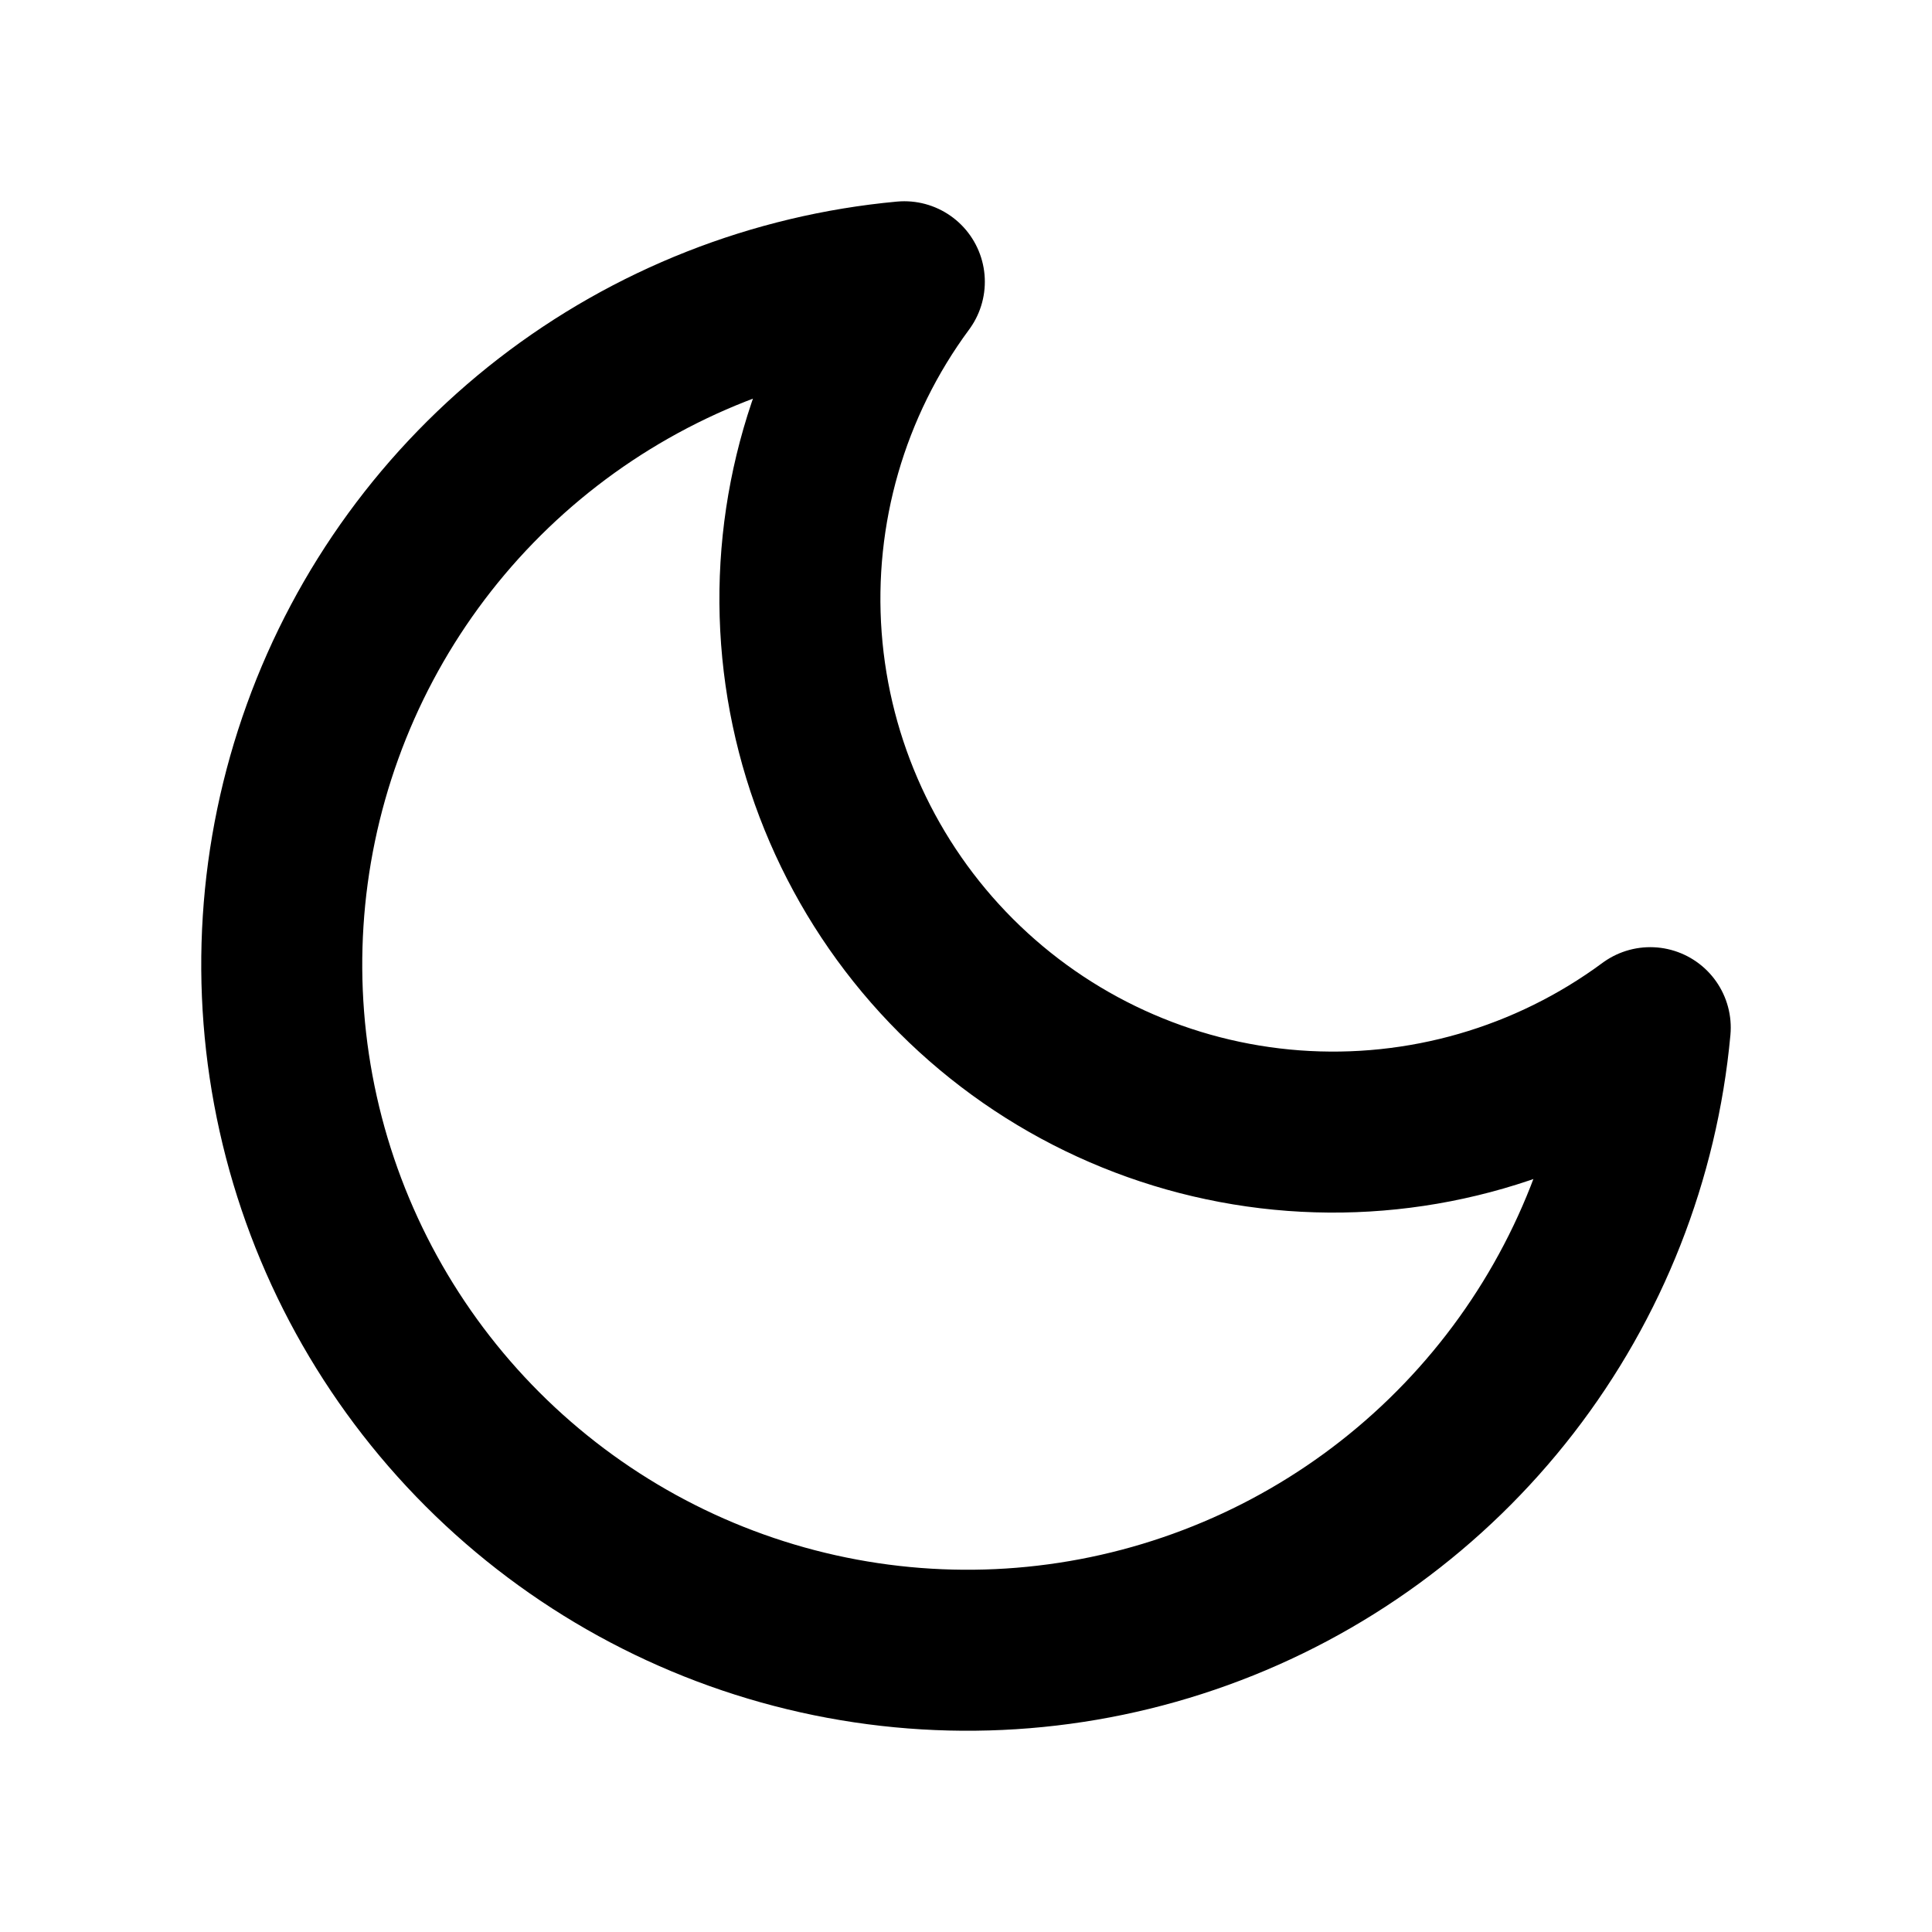
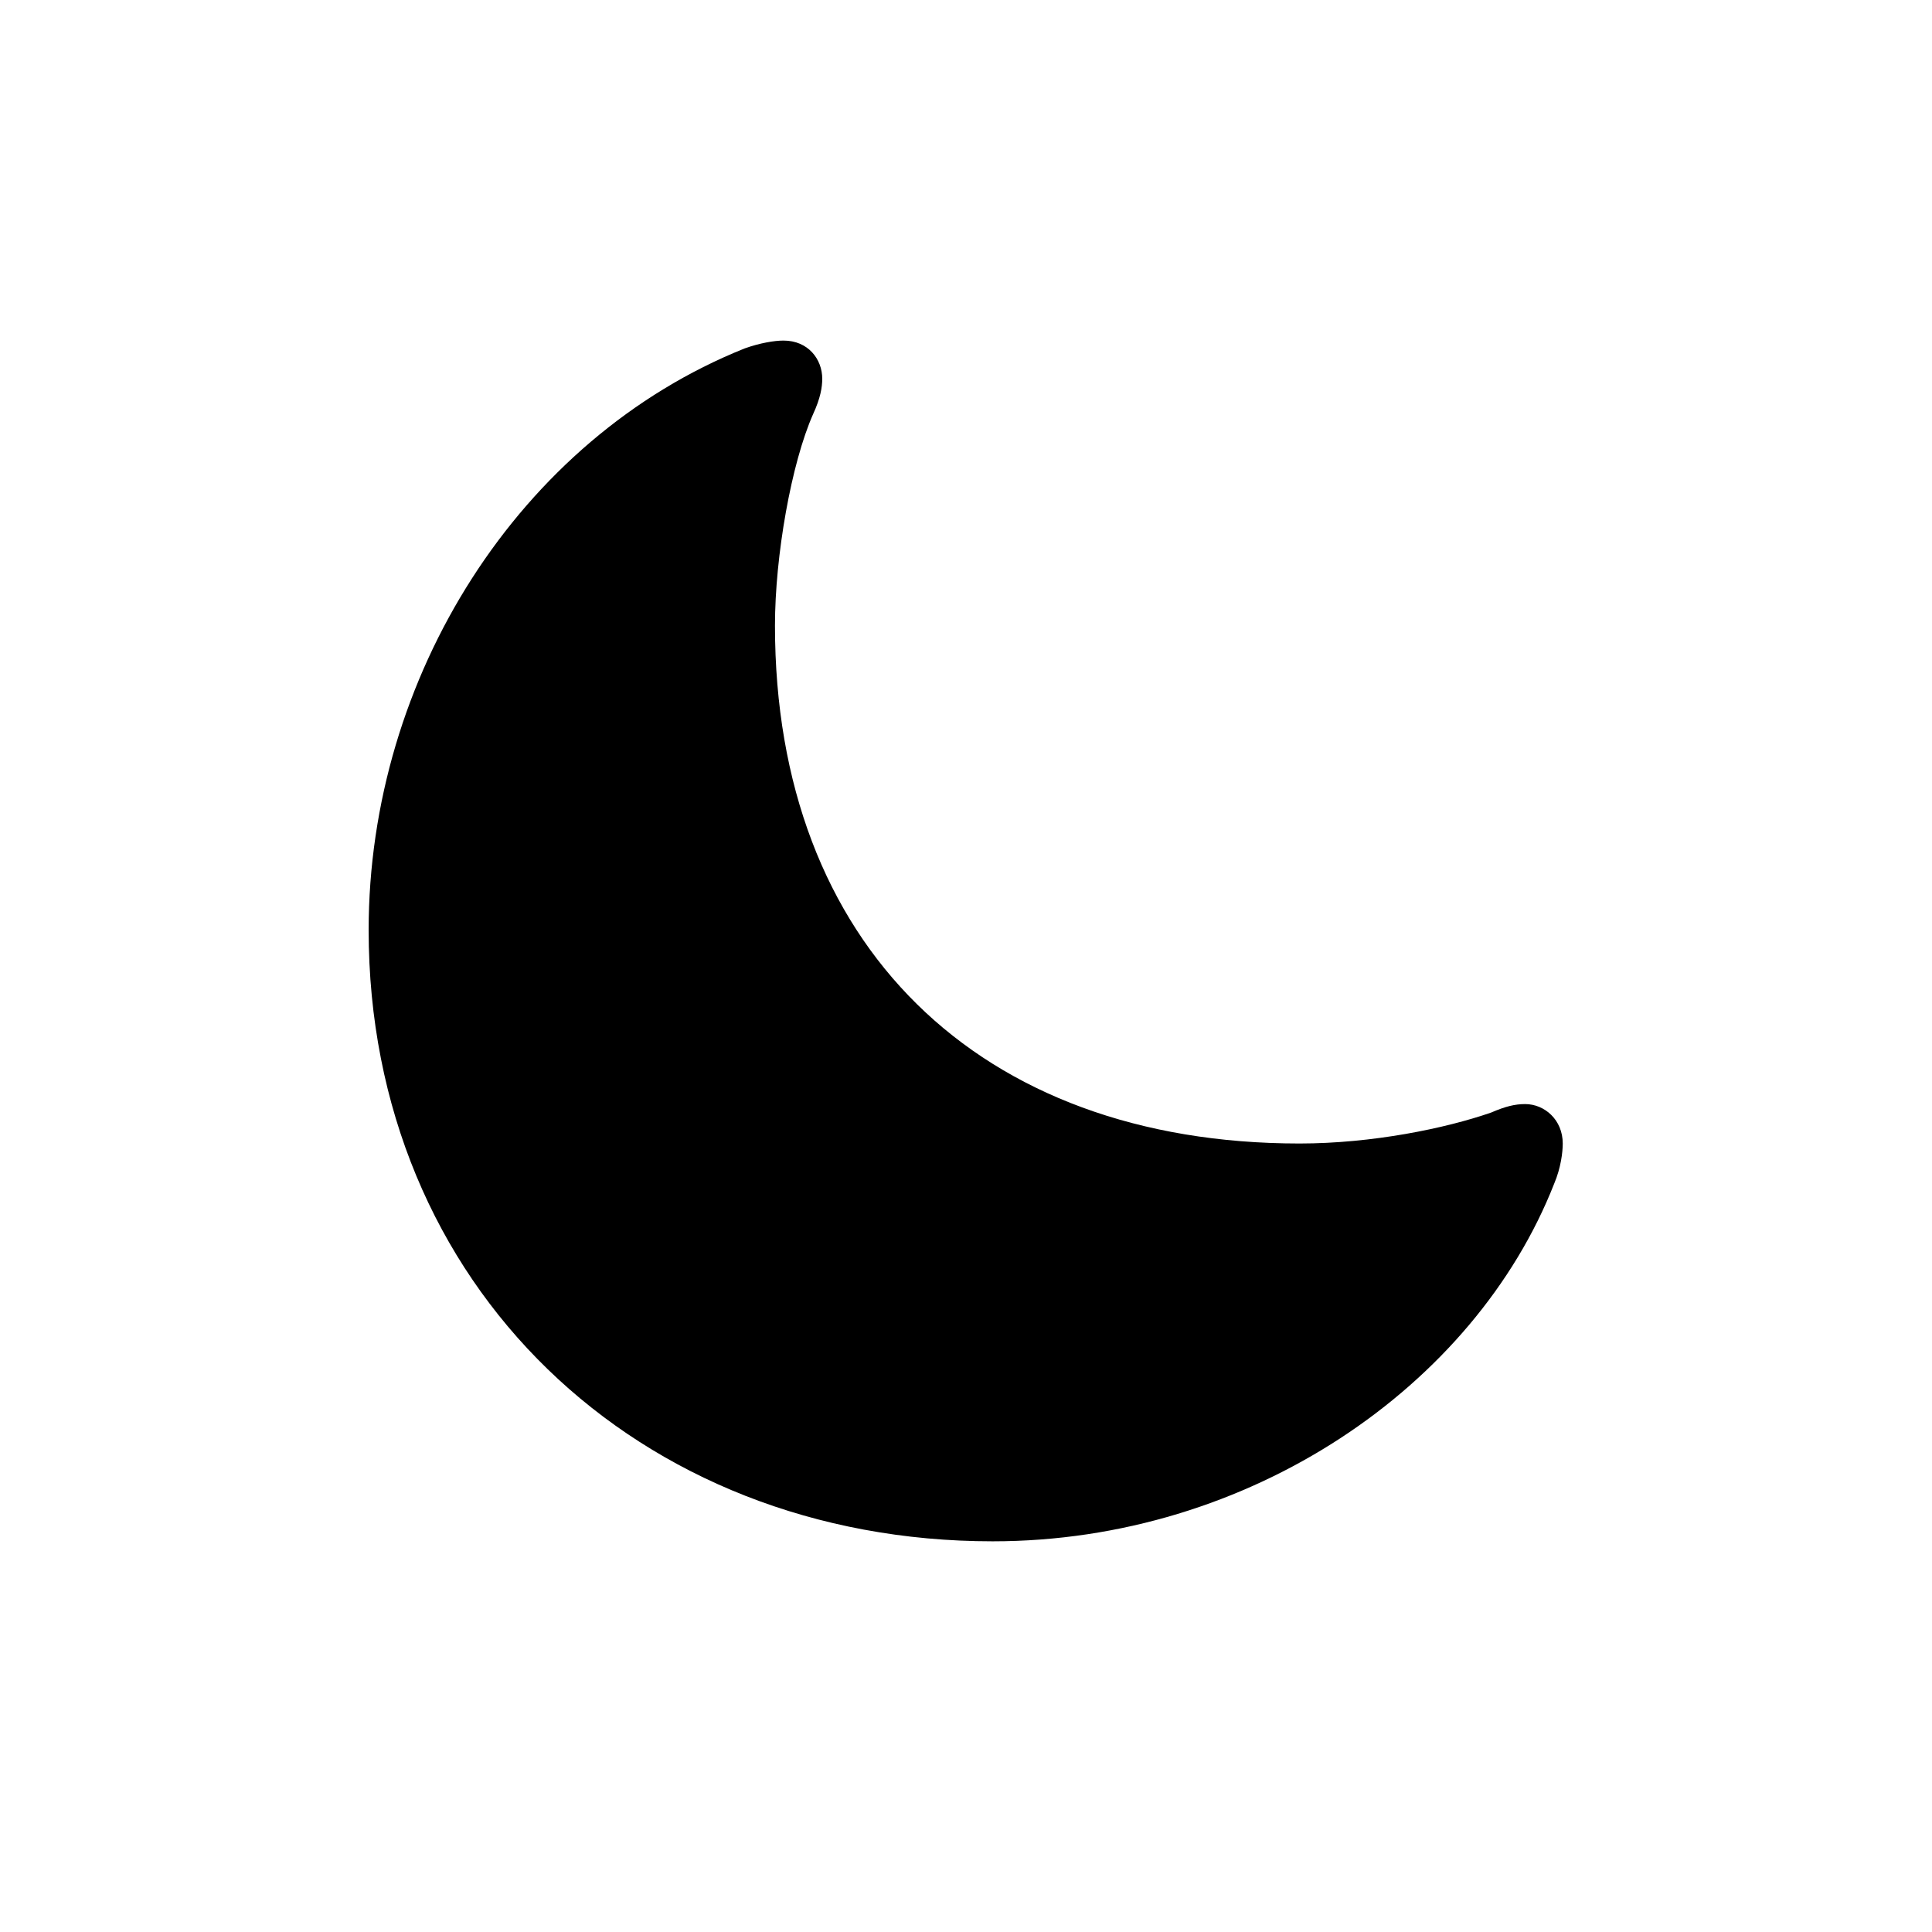
- <svg xmlns="http://www.w3.org/2000/svg" width="24" height="24" viewBox="0 0 24 24" fill="none">
-   <path d="M20.5 12.766C20.351 14.377 19.747 15.912 18.757 17.192C17.767 18.472 16.434 19.444 14.912 19.993C13.39 20.543 11.743 20.648 10.164 20.296C8.585 19.944 7.139 19.149 5.995 18.005C4.851 16.861 4.056 15.415 3.704 13.836C3.352 12.257 3.457 10.61 4.007 9.088C4.556 7.566 5.528 6.233 6.808 5.243C8.088 4.254 9.623 3.649 11.234 3.5C10.291 4.776 9.837 6.348 9.955 7.931C10.073 9.513 10.755 11.001 11.877 12.123C12.999 13.245 14.487 13.927 16.069 14.045C17.652 14.163 19.224 13.709 20.5 12.766Z" stroke="black" stroke-width="2" stroke-linecap="round" stroke-linejoin="round" />
+ <svg xmlns="http://www.w3.org/2000/svg" width="32" height="32" viewBox="0 0 32 32" fill="none">
+   <path d="M21.524 18.94C16.211 18.94 12.836 15.645 12.836 10.362C12.836 9.206 13.107 7.67 13.469 6.856C13.589 6.595 13.619 6.414 13.619 6.273C13.619 5.952 13.388 5.641 12.977 5.641C12.826 5.641 12.585 5.681 12.334 5.771C8.597 7.268 6.106 11.215 6.106 15.404C6.106 21.3 10.566 25.529 16.442 25.529C20.701 25.529 24.427 22.958 25.743 19.603C25.854 19.341 25.884 19.08 25.884 18.94C25.884 18.548 25.583 18.287 25.261 18.287C25.09 18.287 24.93 18.327 24.699 18.427C23.945 18.689 22.73 18.94 21.524 18.94Z" fill="black" />
</svg>
